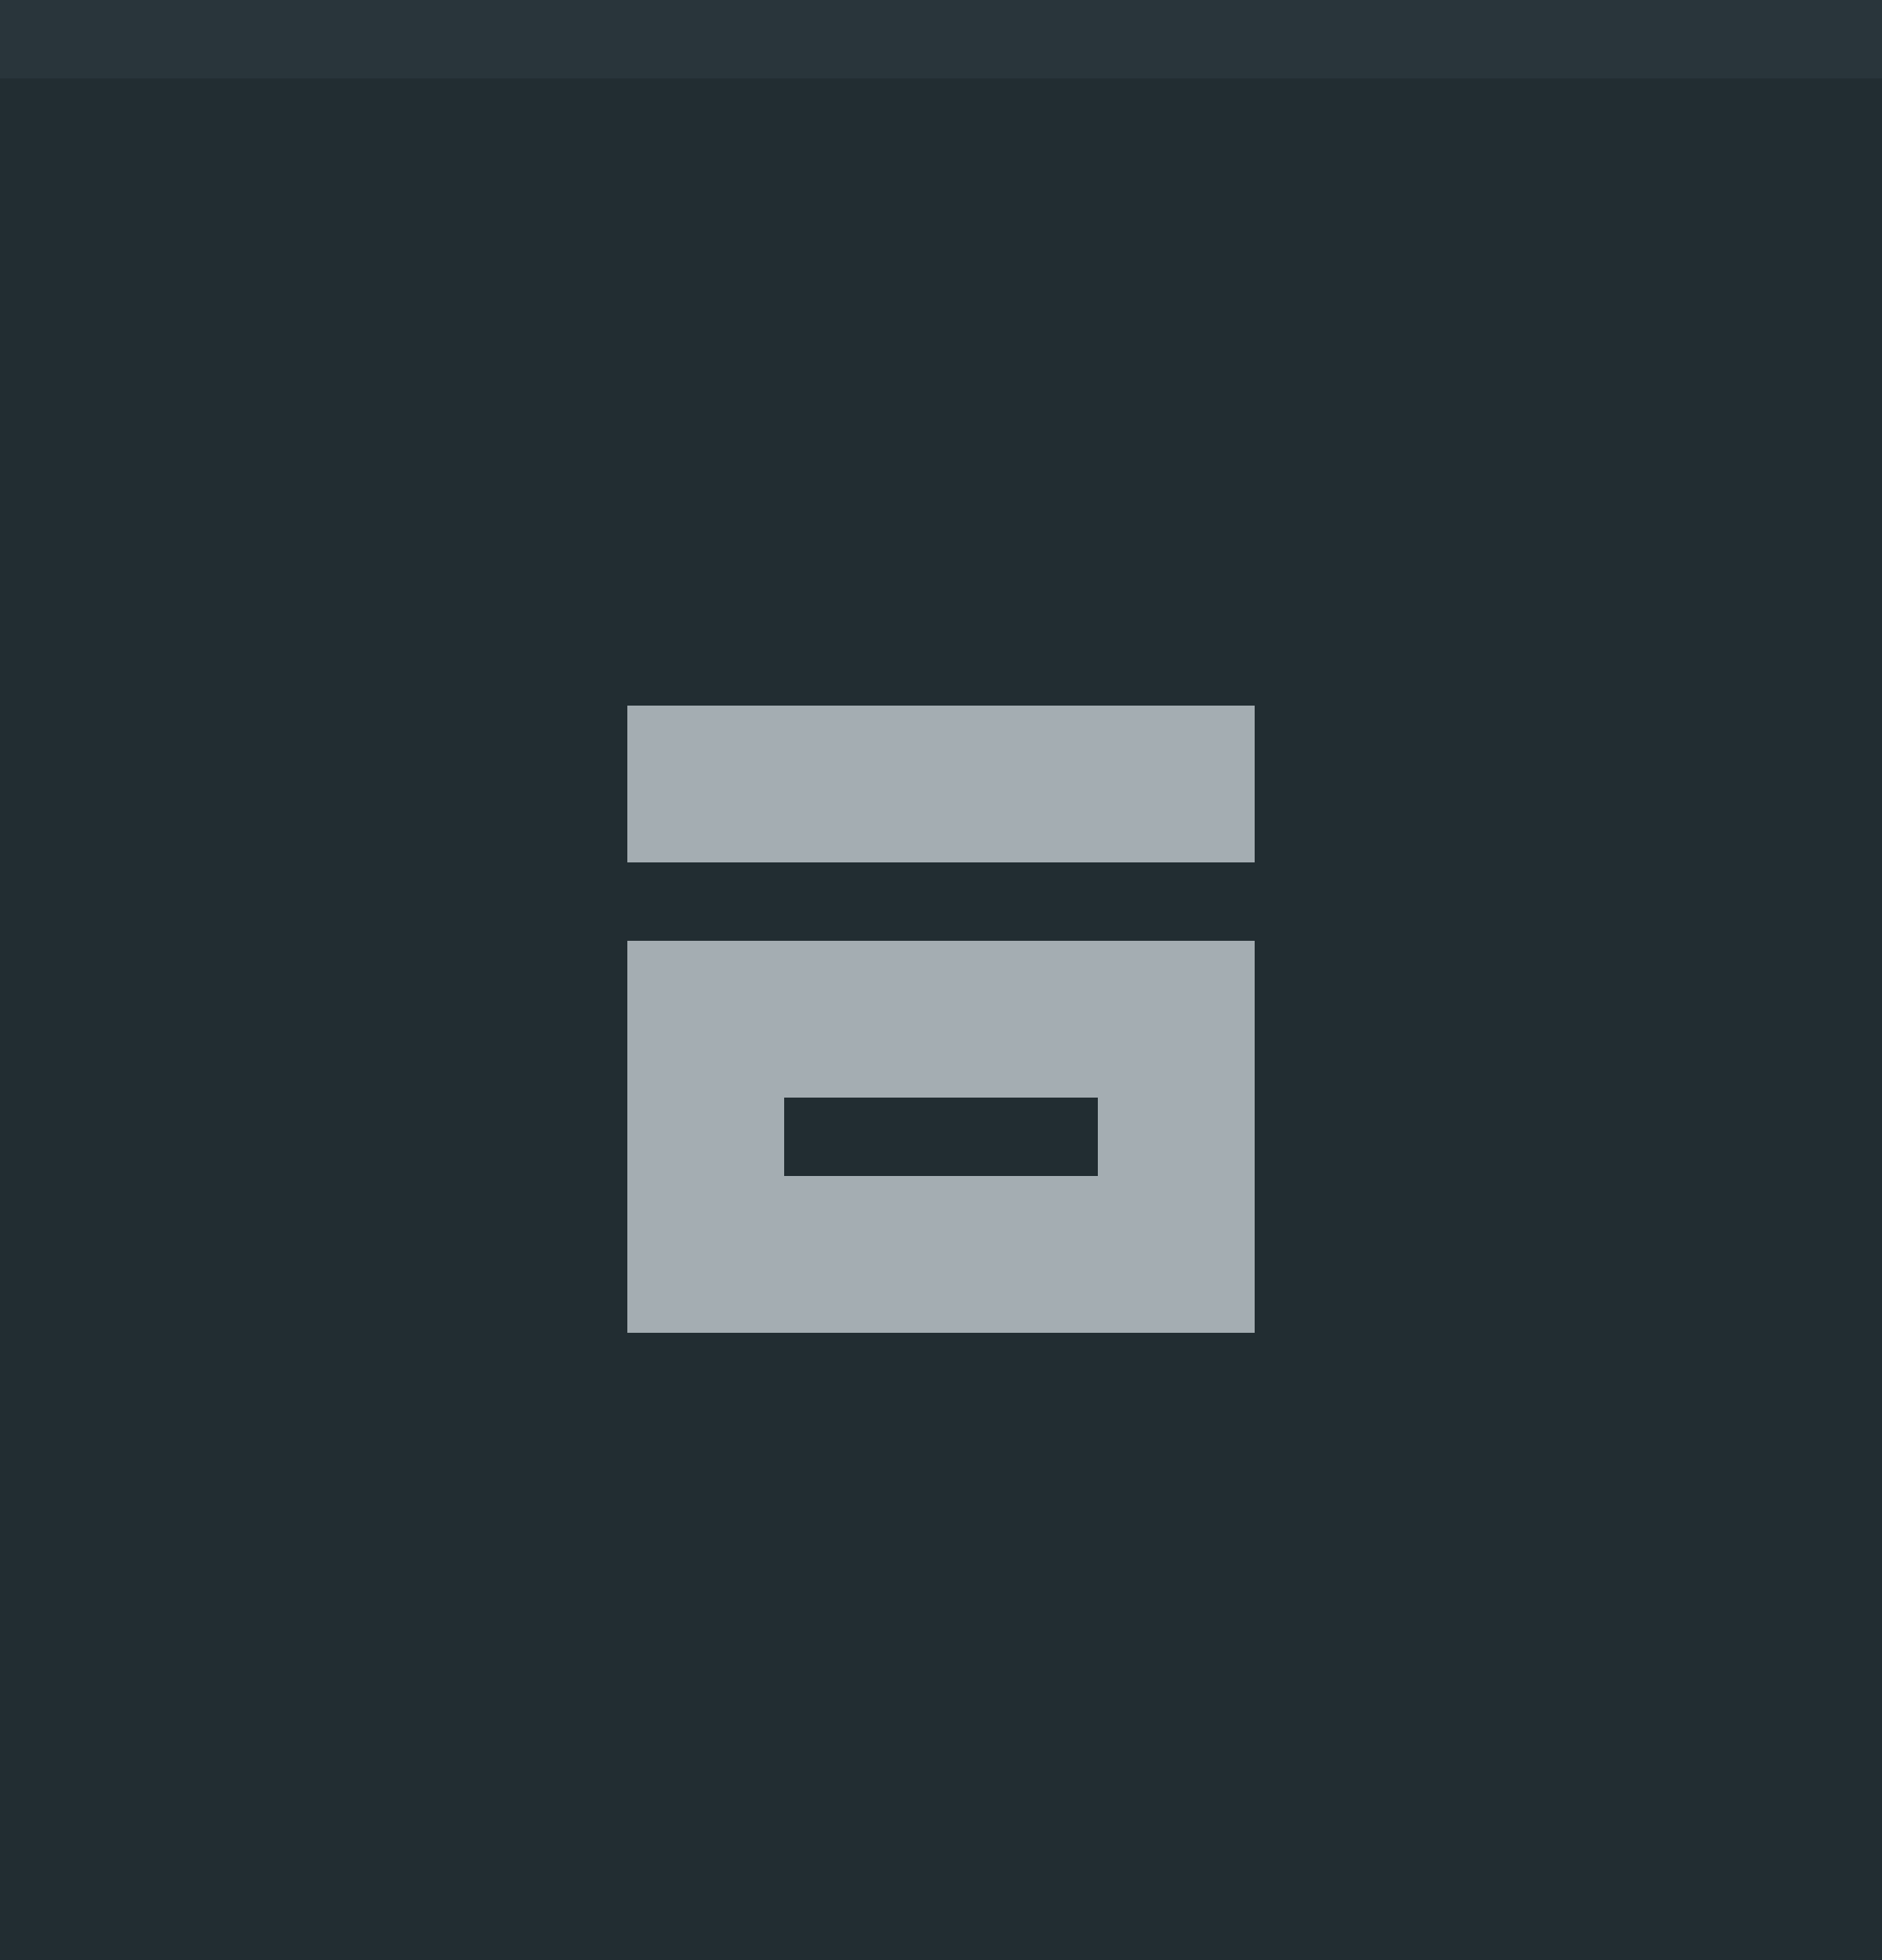
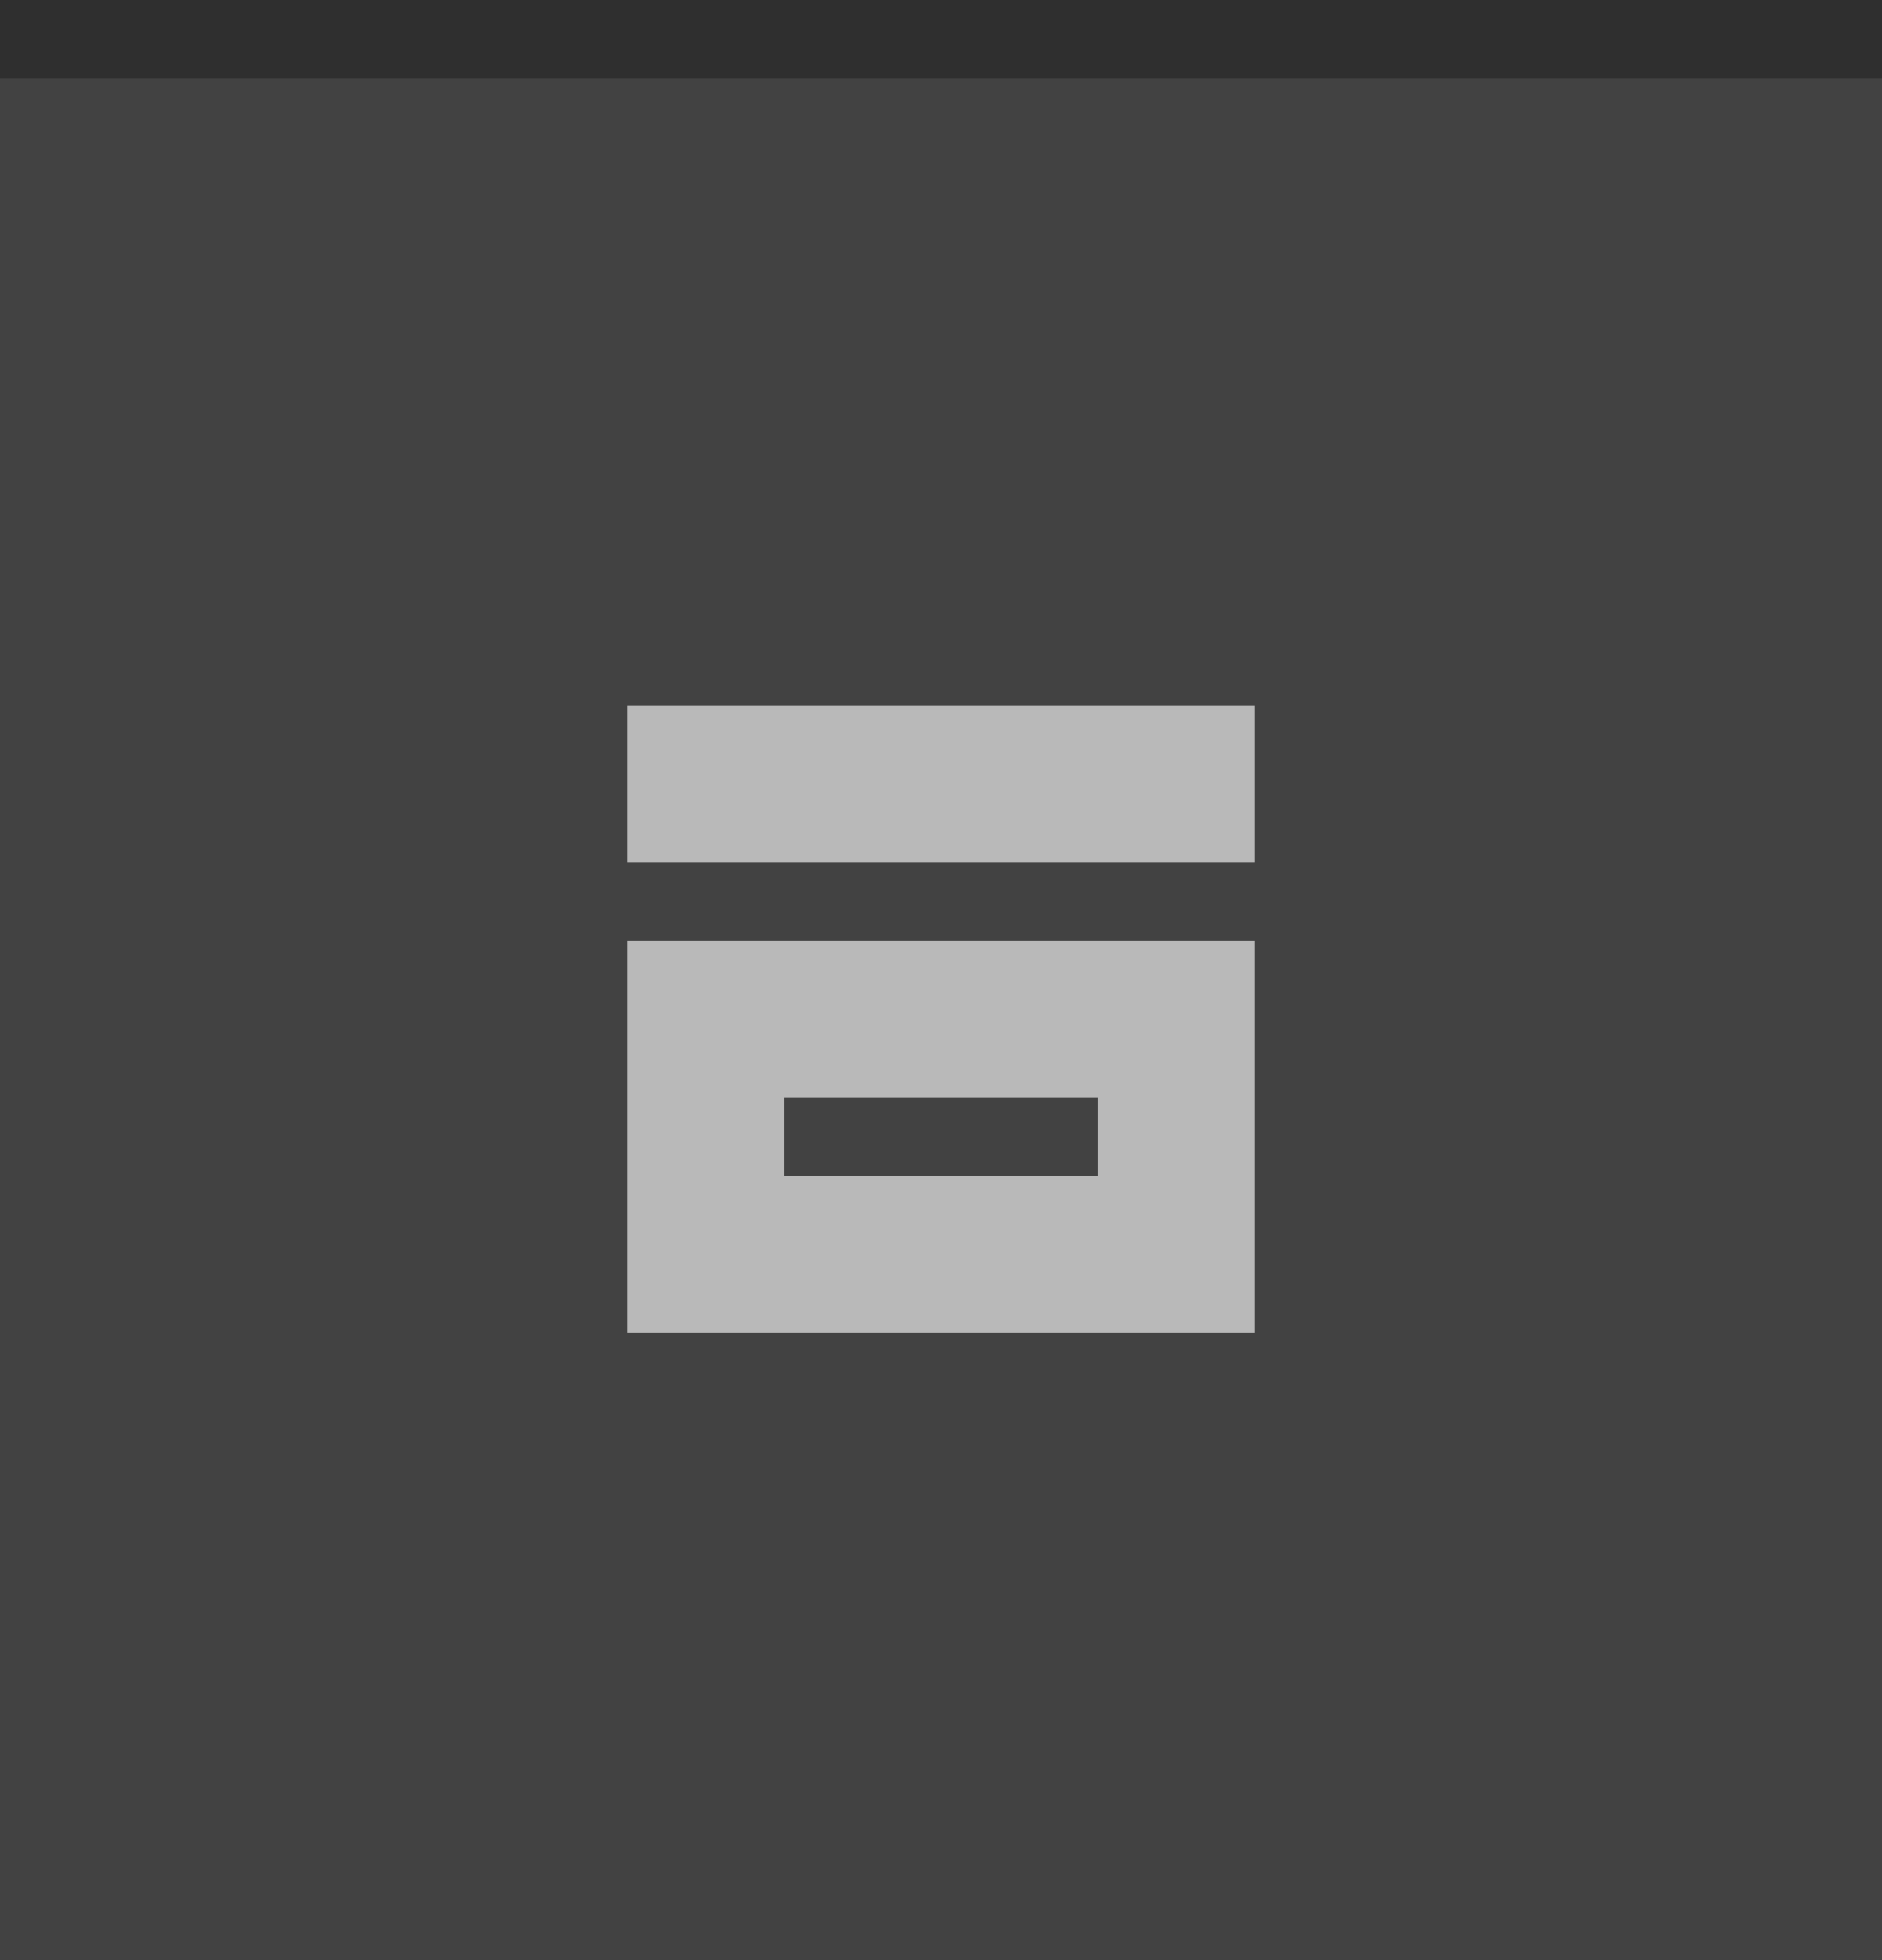
<svg xmlns="http://www.w3.org/2000/svg" width="24" height="25" viewBox="0 0 24 25" id="svg4142" version="1.1">
  <defs id="defs4144" />
  <g id="layer1" transform="translate(0,-1027.362)">
-     <rect style="opacity:1;fill:#222d32;fill-opacity:1;fill-rule:evenodd;stroke:none;stroke-width:2.745;stroke-linecap:butt;stroke-linejoin:miter;stroke-miterlimit:4;stroke-dasharray:none;stroke-dashoffset:478.437;stroke-opacity:1" id="rect4741" width="24" height="25" x="0" y="1027.362" />
-     <circle style="fill:#cfd8dc;fill-opacity:0.1;stroke:none;stroke-width:0.5;stroke-linejoin:miter;stroke-miterlimit:4;stroke-dasharray:none;stroke-opacity:1" id="path2994" cx="1040.362" cy="15" transform="matrix(0,1,-1,0,0,0)" r="10" />
-     <rect style="opacity:1;fill:#29353b;fill-opacity:1;fill-rule:evenodd;stroke:none;stroke-width:2.745;stroke-linecap:butt;stroke-linejoin:miter;stroke-miterlimit:4;stroke-dasharray:none;stroke-dashoffset:478.437;stroke-opacity:1" id="rect4959" width="24" height="1" x="0" y="1027.362" />
-     <rect style="opacity:1;fill:#cfd8dc;fill-opacity:0.75;fill-rule:evenodd;stroke:none;stroke-width:2;stroke-linecap:butt;stroke-linejoin:round;stroke-miterlimit:4;stroke-dasharray:none;stroke-dashoffset:478.437;stroke-opacity:0.75" id="rect4139" width="8" height="2" x="8" y="-1038.362" transform="scale(1,-1)" />
-     <path id="rect4143" style="opacity:1;fill:#cfd8dc;fill-opacity:0.75;fill-rule:evenodd;stroke:none;stroke-width:2;stroke-linecap:butt;stroke-linejoin:round;stroke-miterlimit:4;stroke-dasharray:none;stroke-dashoffset:478.437;stroke-opacity:0.75" d="m 10,1042.362 4,0 0,-1 -4,0 z m -2,2 8,0 0,-5 -8,0 z" />
+     <rect style="opacity:1;fill:#424242;fill-opacity:1;fill-rule:evenodd;stroke:none;stroke-width:2.745;stroke-linecap:butt;stroke-linejoin:miter;stroke-miterlimit:4;stroke-dasharray:none;stroke-dashoffset:478.437;stroke-opacity:1" id="rect4741" width="24" height="25" x="0" y="1027.362" />
+     <circle style="fill:#E0E0E0;fill-opacity:0.1;stroke:none;stroke-width:0.5;stroke-linejoin:miter;stroke-miterlimit:4;stroke-dasharray:none;stroke-opacity:1" id="path2994" cx="1040.362" cy="15" transform="matrix(0,1,-1,0,0,0)" r="10" />
+     <rect style="opacity:1;fill:#2f2f2f;fill-opacity:1;fill-rule:evenodd;stroke:none;stroke-width:2.745;stroke-linecap:butt;stroke-linejoin:miter;stroke-miterlimit:4;stroke-dasharray:none;stroke-dashoffset:478.437;stroke-opacity:1" id="rect4959" width="24" height="1" x="0" y="1027.362" />
+     <rect style="opacity:1;fill:#E0E0E0;fill-opacity:0.75;fill-rule:evenodd;stroke:none;stroke-width:2;stroke-linecap:butt;stroke-linejoin:round;stroke-miterlimit:4;stroke-dasharray:none;stroke-dashoffset:478.437;stroke-opacity:0.75" id="rect4139" width="8" height="2" x="8" y="-1038.362" transform="scale(1,-1)" />
+     <path id="rect4143" style="opacity:1;fill:#E0E0E0;fill-opacity:0.75;fill-rule:evenodd;stroke:none;stroke-width:2;stroke-linecap:butt;stroke-linejoin:round;stroke-miterlimit:4;stroke-dasharray:none;stroke-dashoffset:478.437;stroke-opacity:0.75" d="m 10,1042.362 4,0 0,-1 -4,0 z m -2,2 8,0 0,-5 -8,0 z" />
  </g>
</svg>
